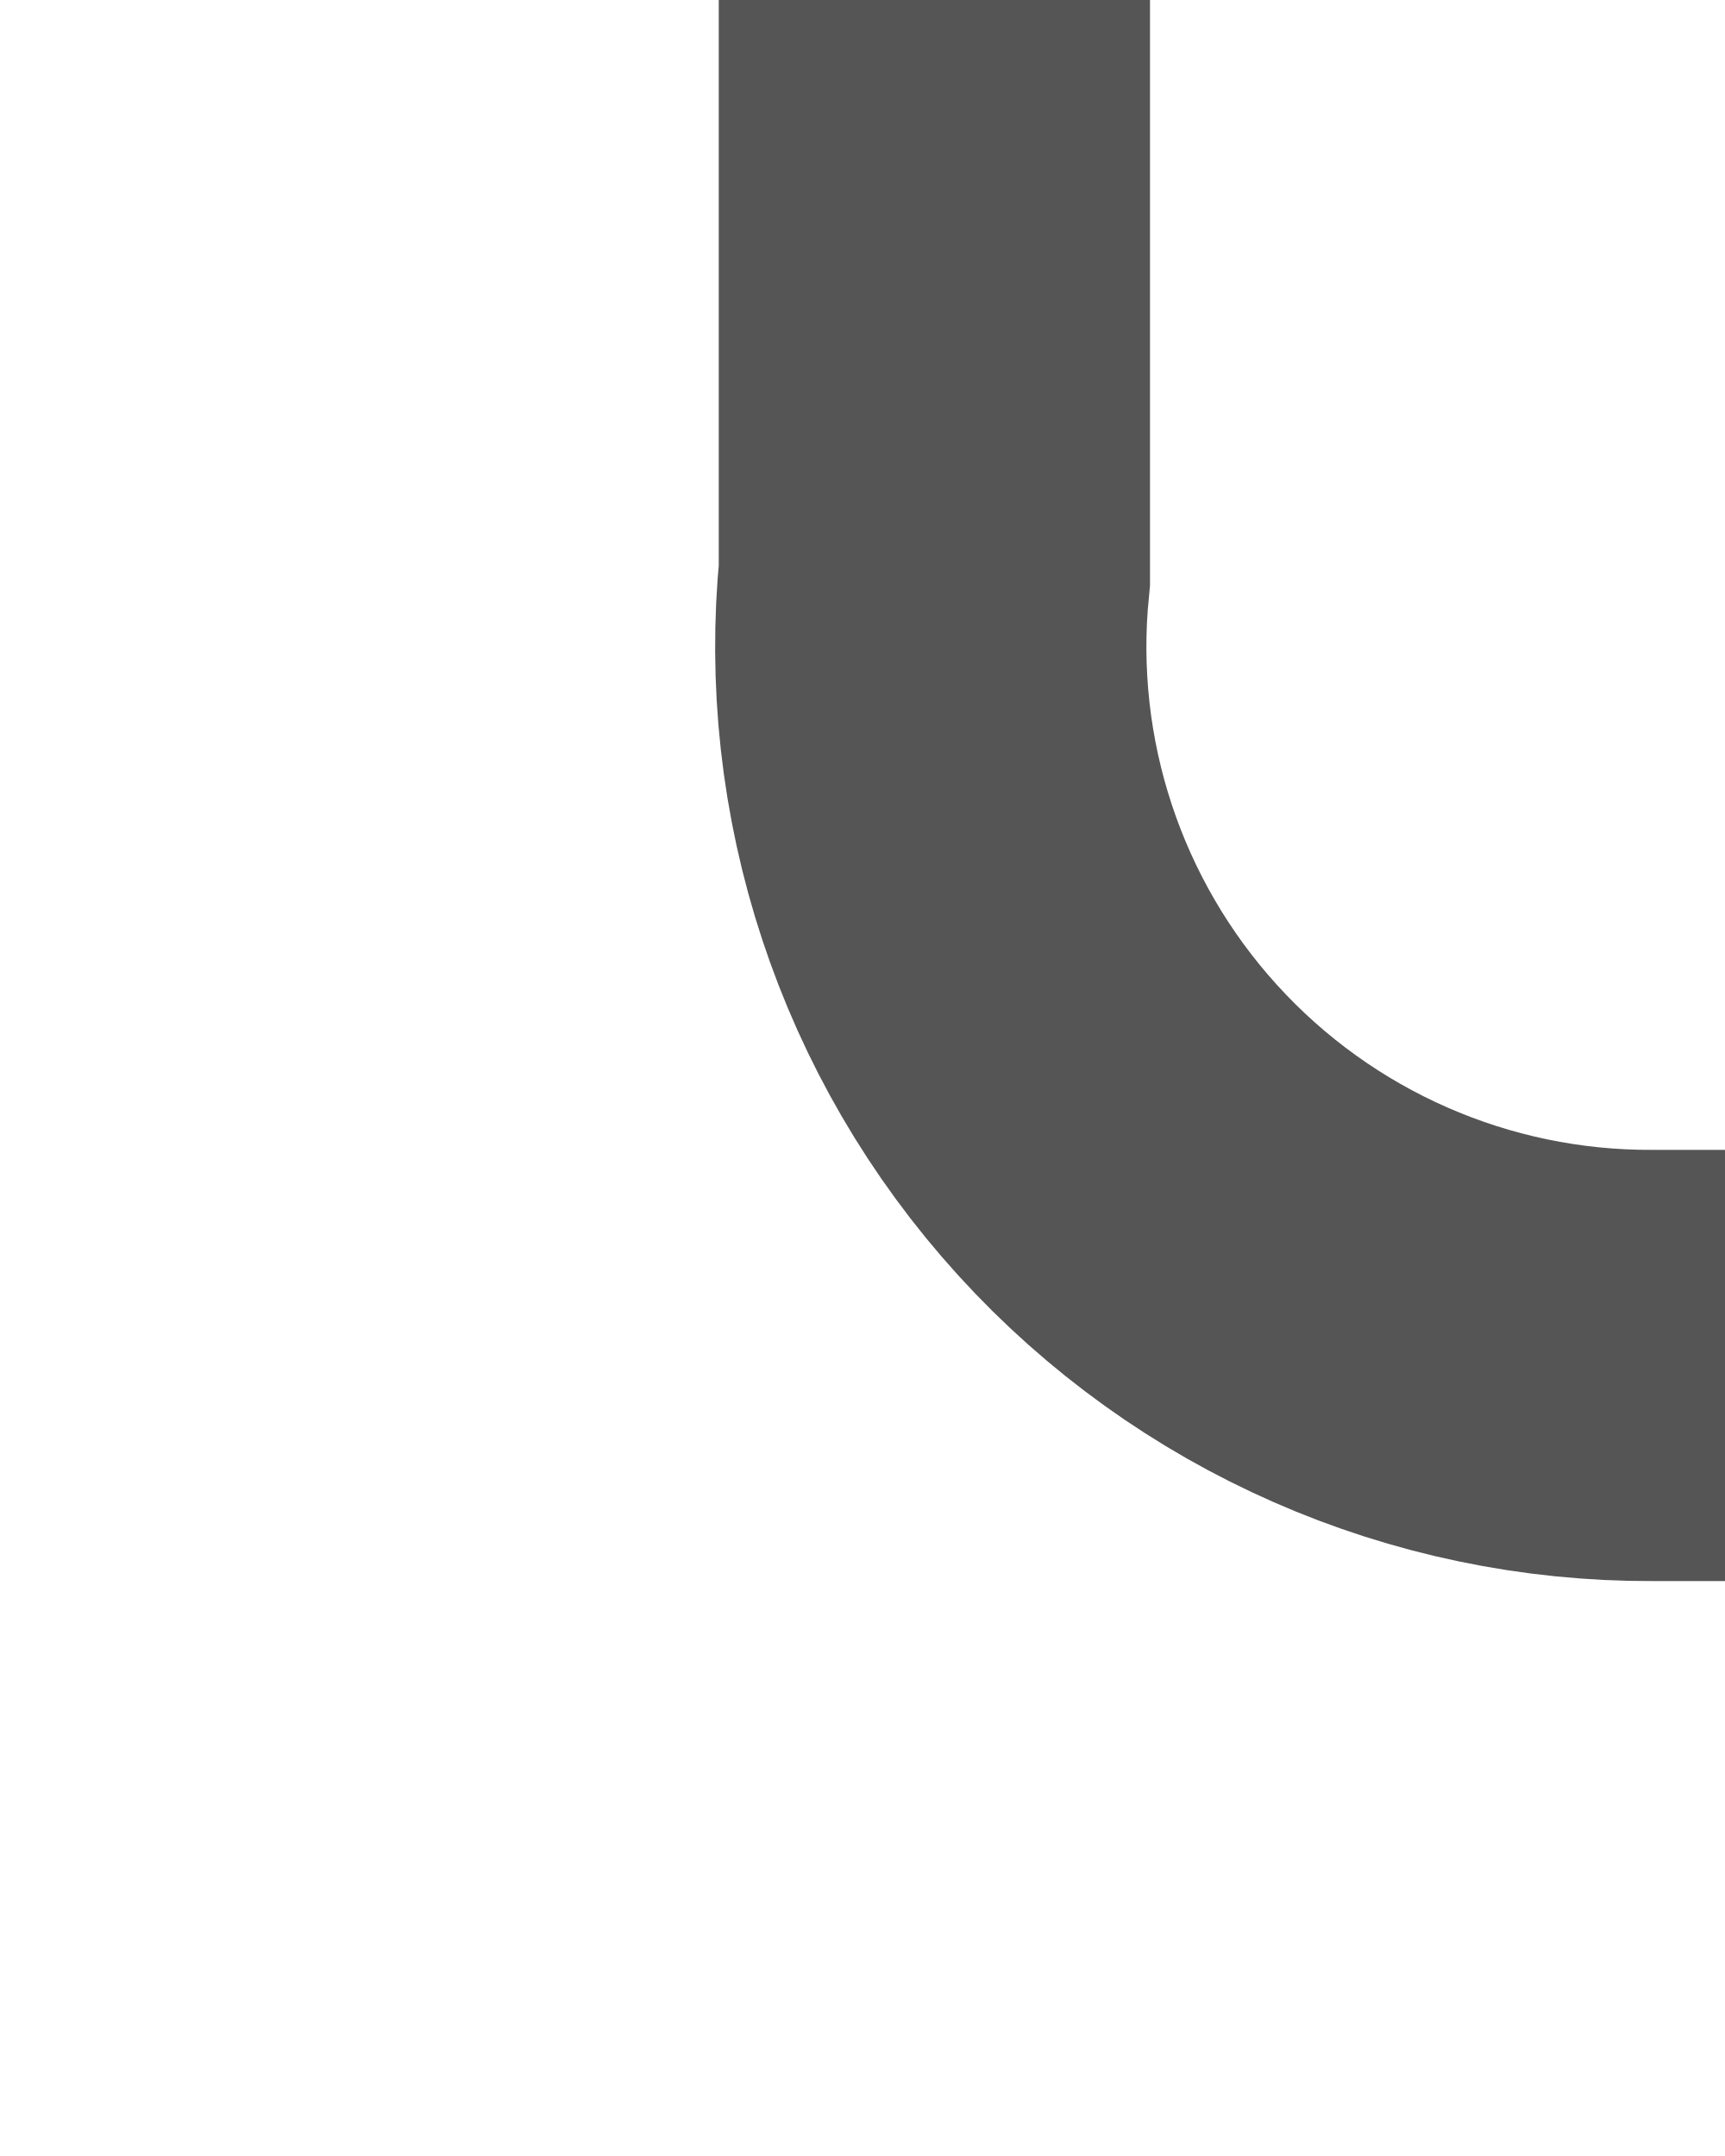
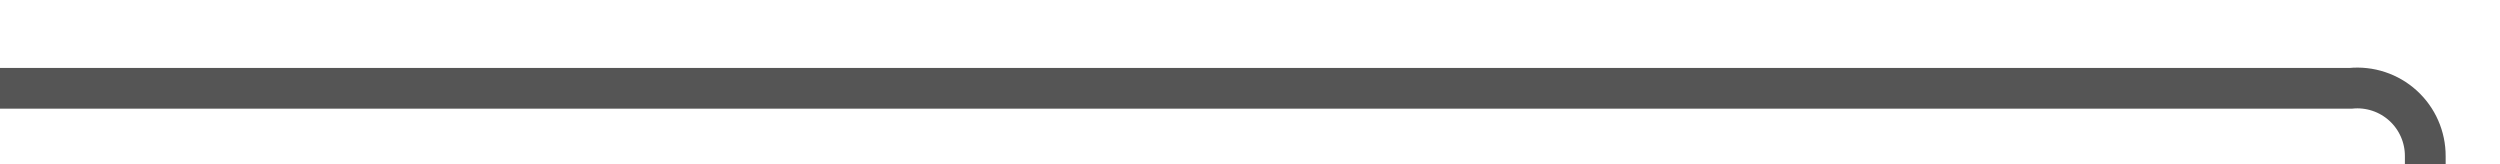
- <svg xmlns="http://www.w3.org/2000/svg" version="1.1" width="12px" height="15px" preserveAspectRatio="xMidYMin meet" viewBox="822 750  10 15">
-   <path d="M 827.5 750  L 827.5 754  A 5 5 0 0 0 832.5 759.5 L 996 759.5  A 5 5 0 0 1 1001.5 764.5 L 1001.5 787  A 5 5 0 0 0 1006.5 792.5 L 1026 792.5  " stroke-width="3" stroke="#555555" fill="none" />
+ <svg xmlns="http://www.w3.org/2000/svg" version="1.1" width="184px" height="12px" preserveAspectRatio="xMinYMid meet" viewBox="823 750  184 10">
+   <path d="M 823 755.5  L 996 755.5  A 5 5 0 0 1 1001.5 760.5 L 1001.5 787  A 5 5 0 0 0 1006.5 792.5 L 1026 792.5  " stroke-width="3" stroke="#555555" fill="none" />
  <path d="M 1024 801.4  L 1033 792.5  L 1024 783.6  L 1024 801.4  Z " fill-rule="nonzero" fill="#555555" stroke="none" />
</svg>
